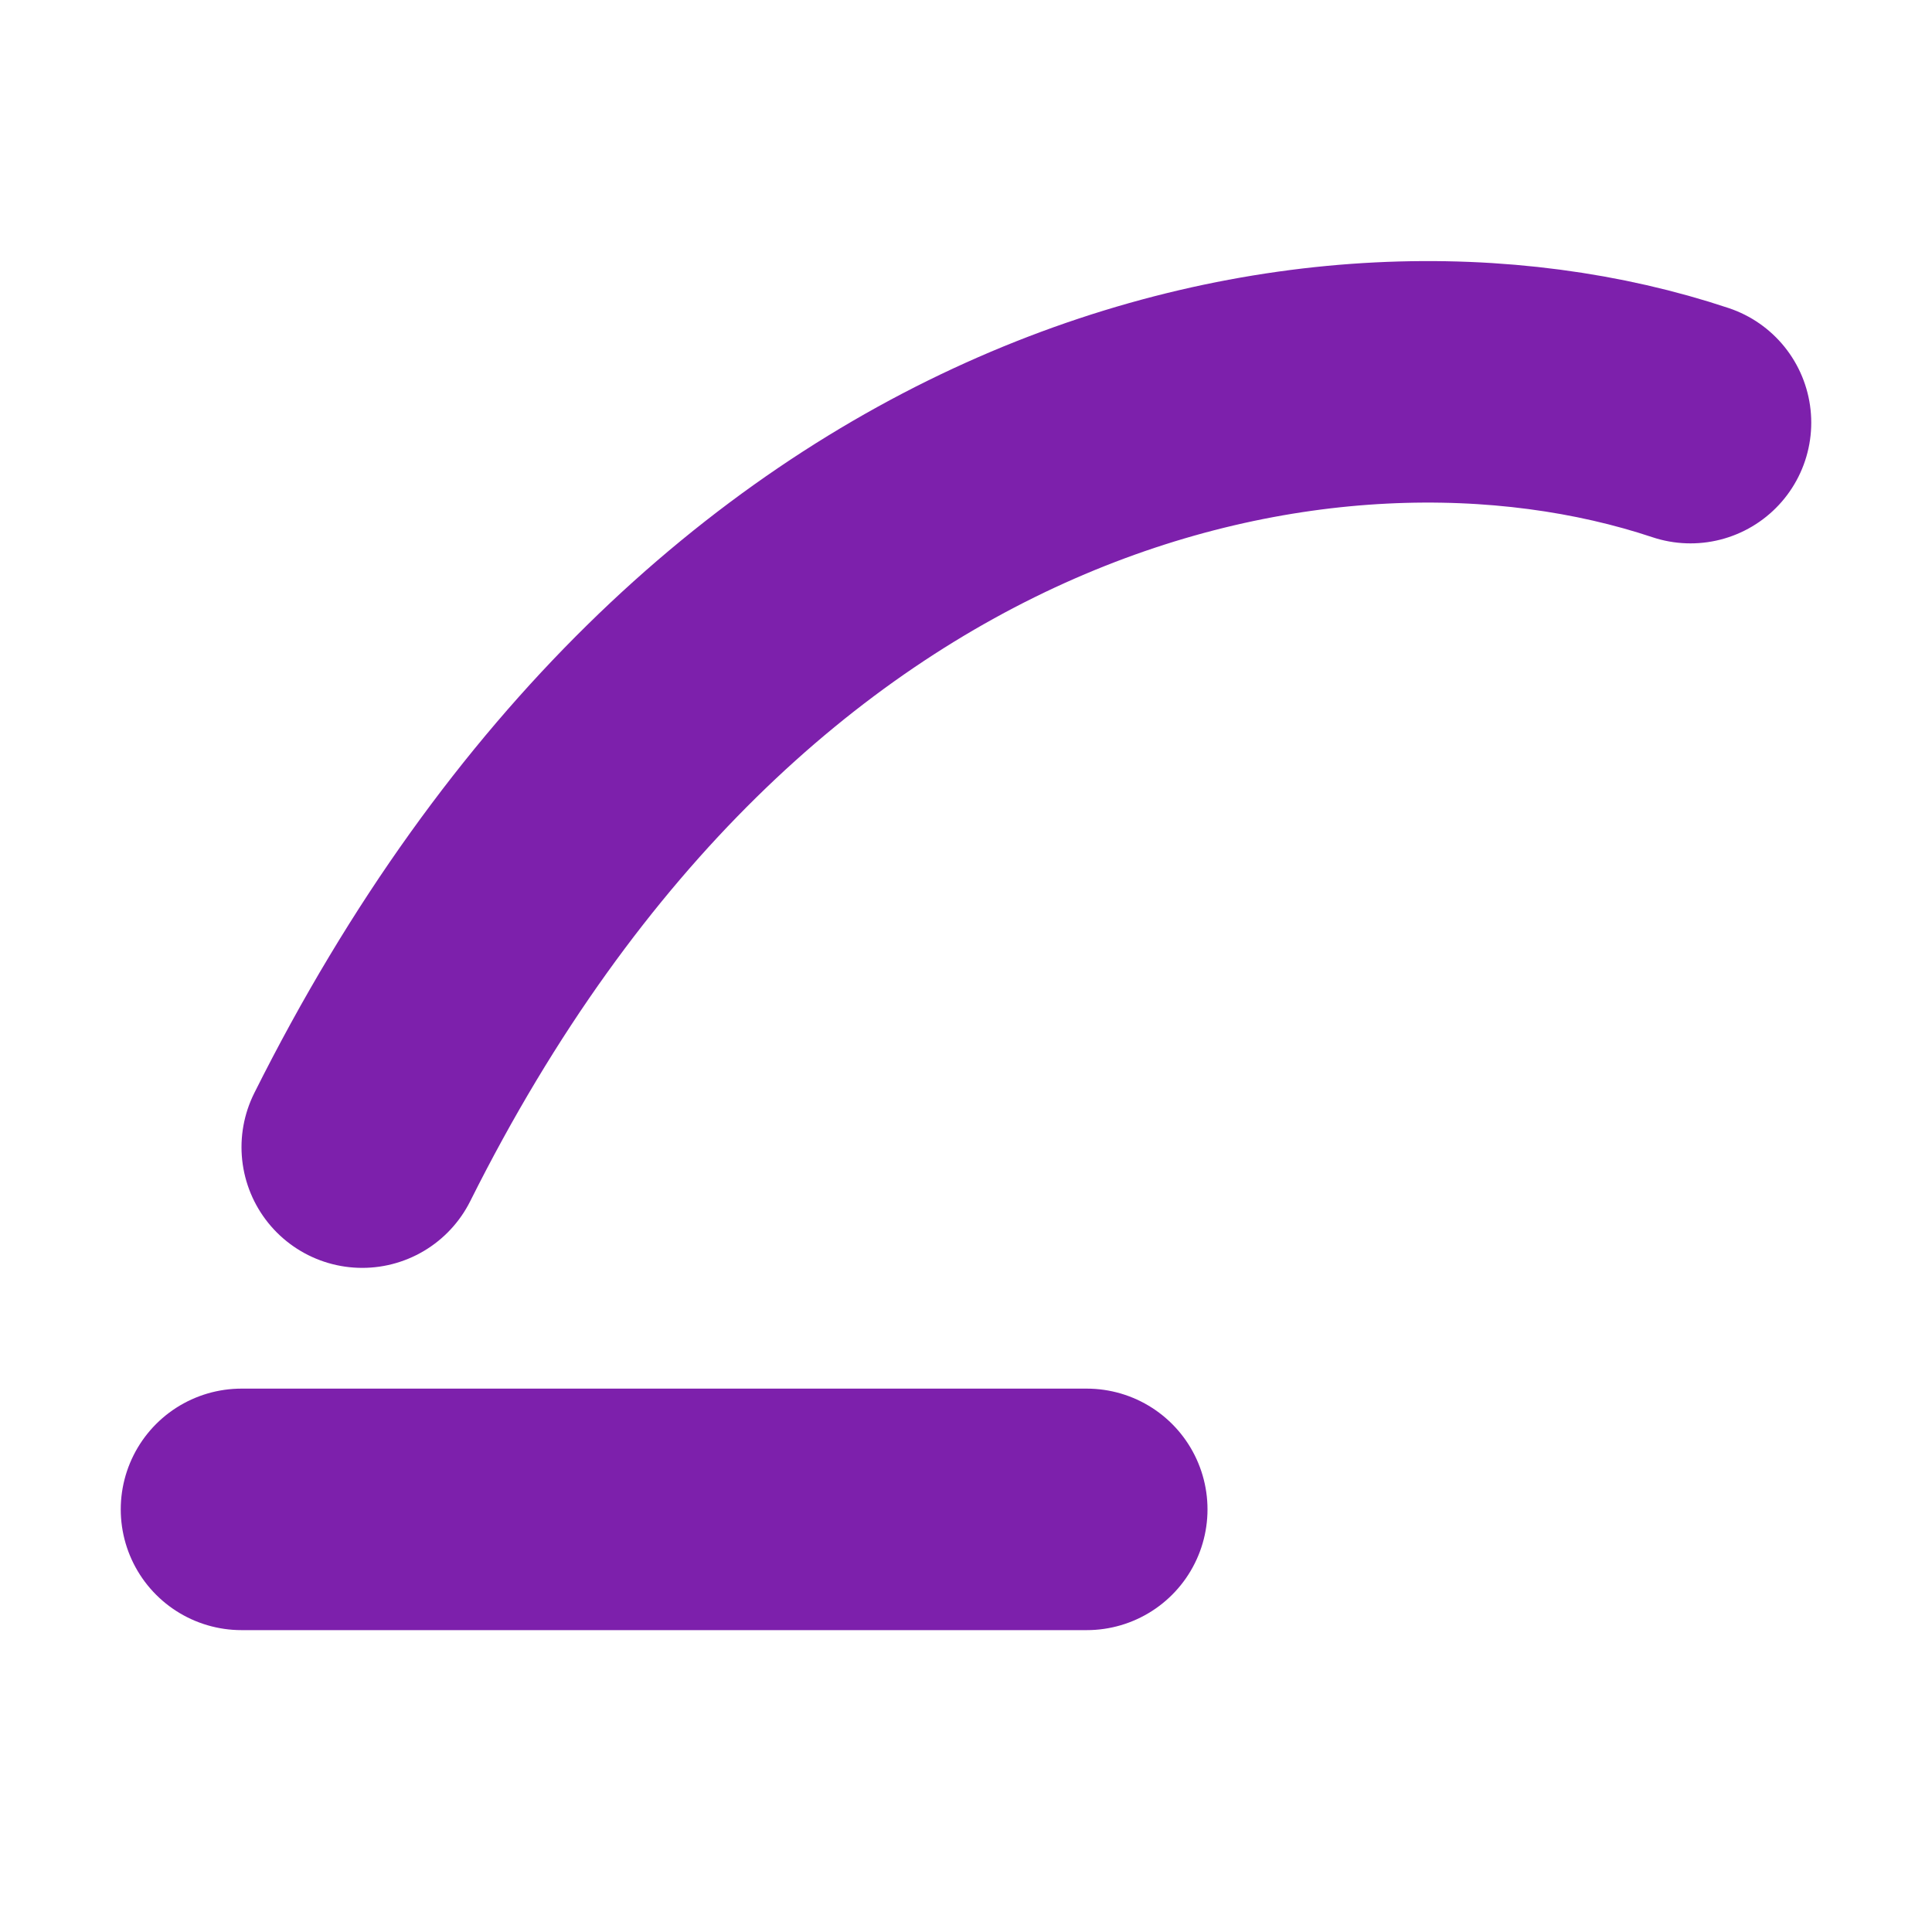
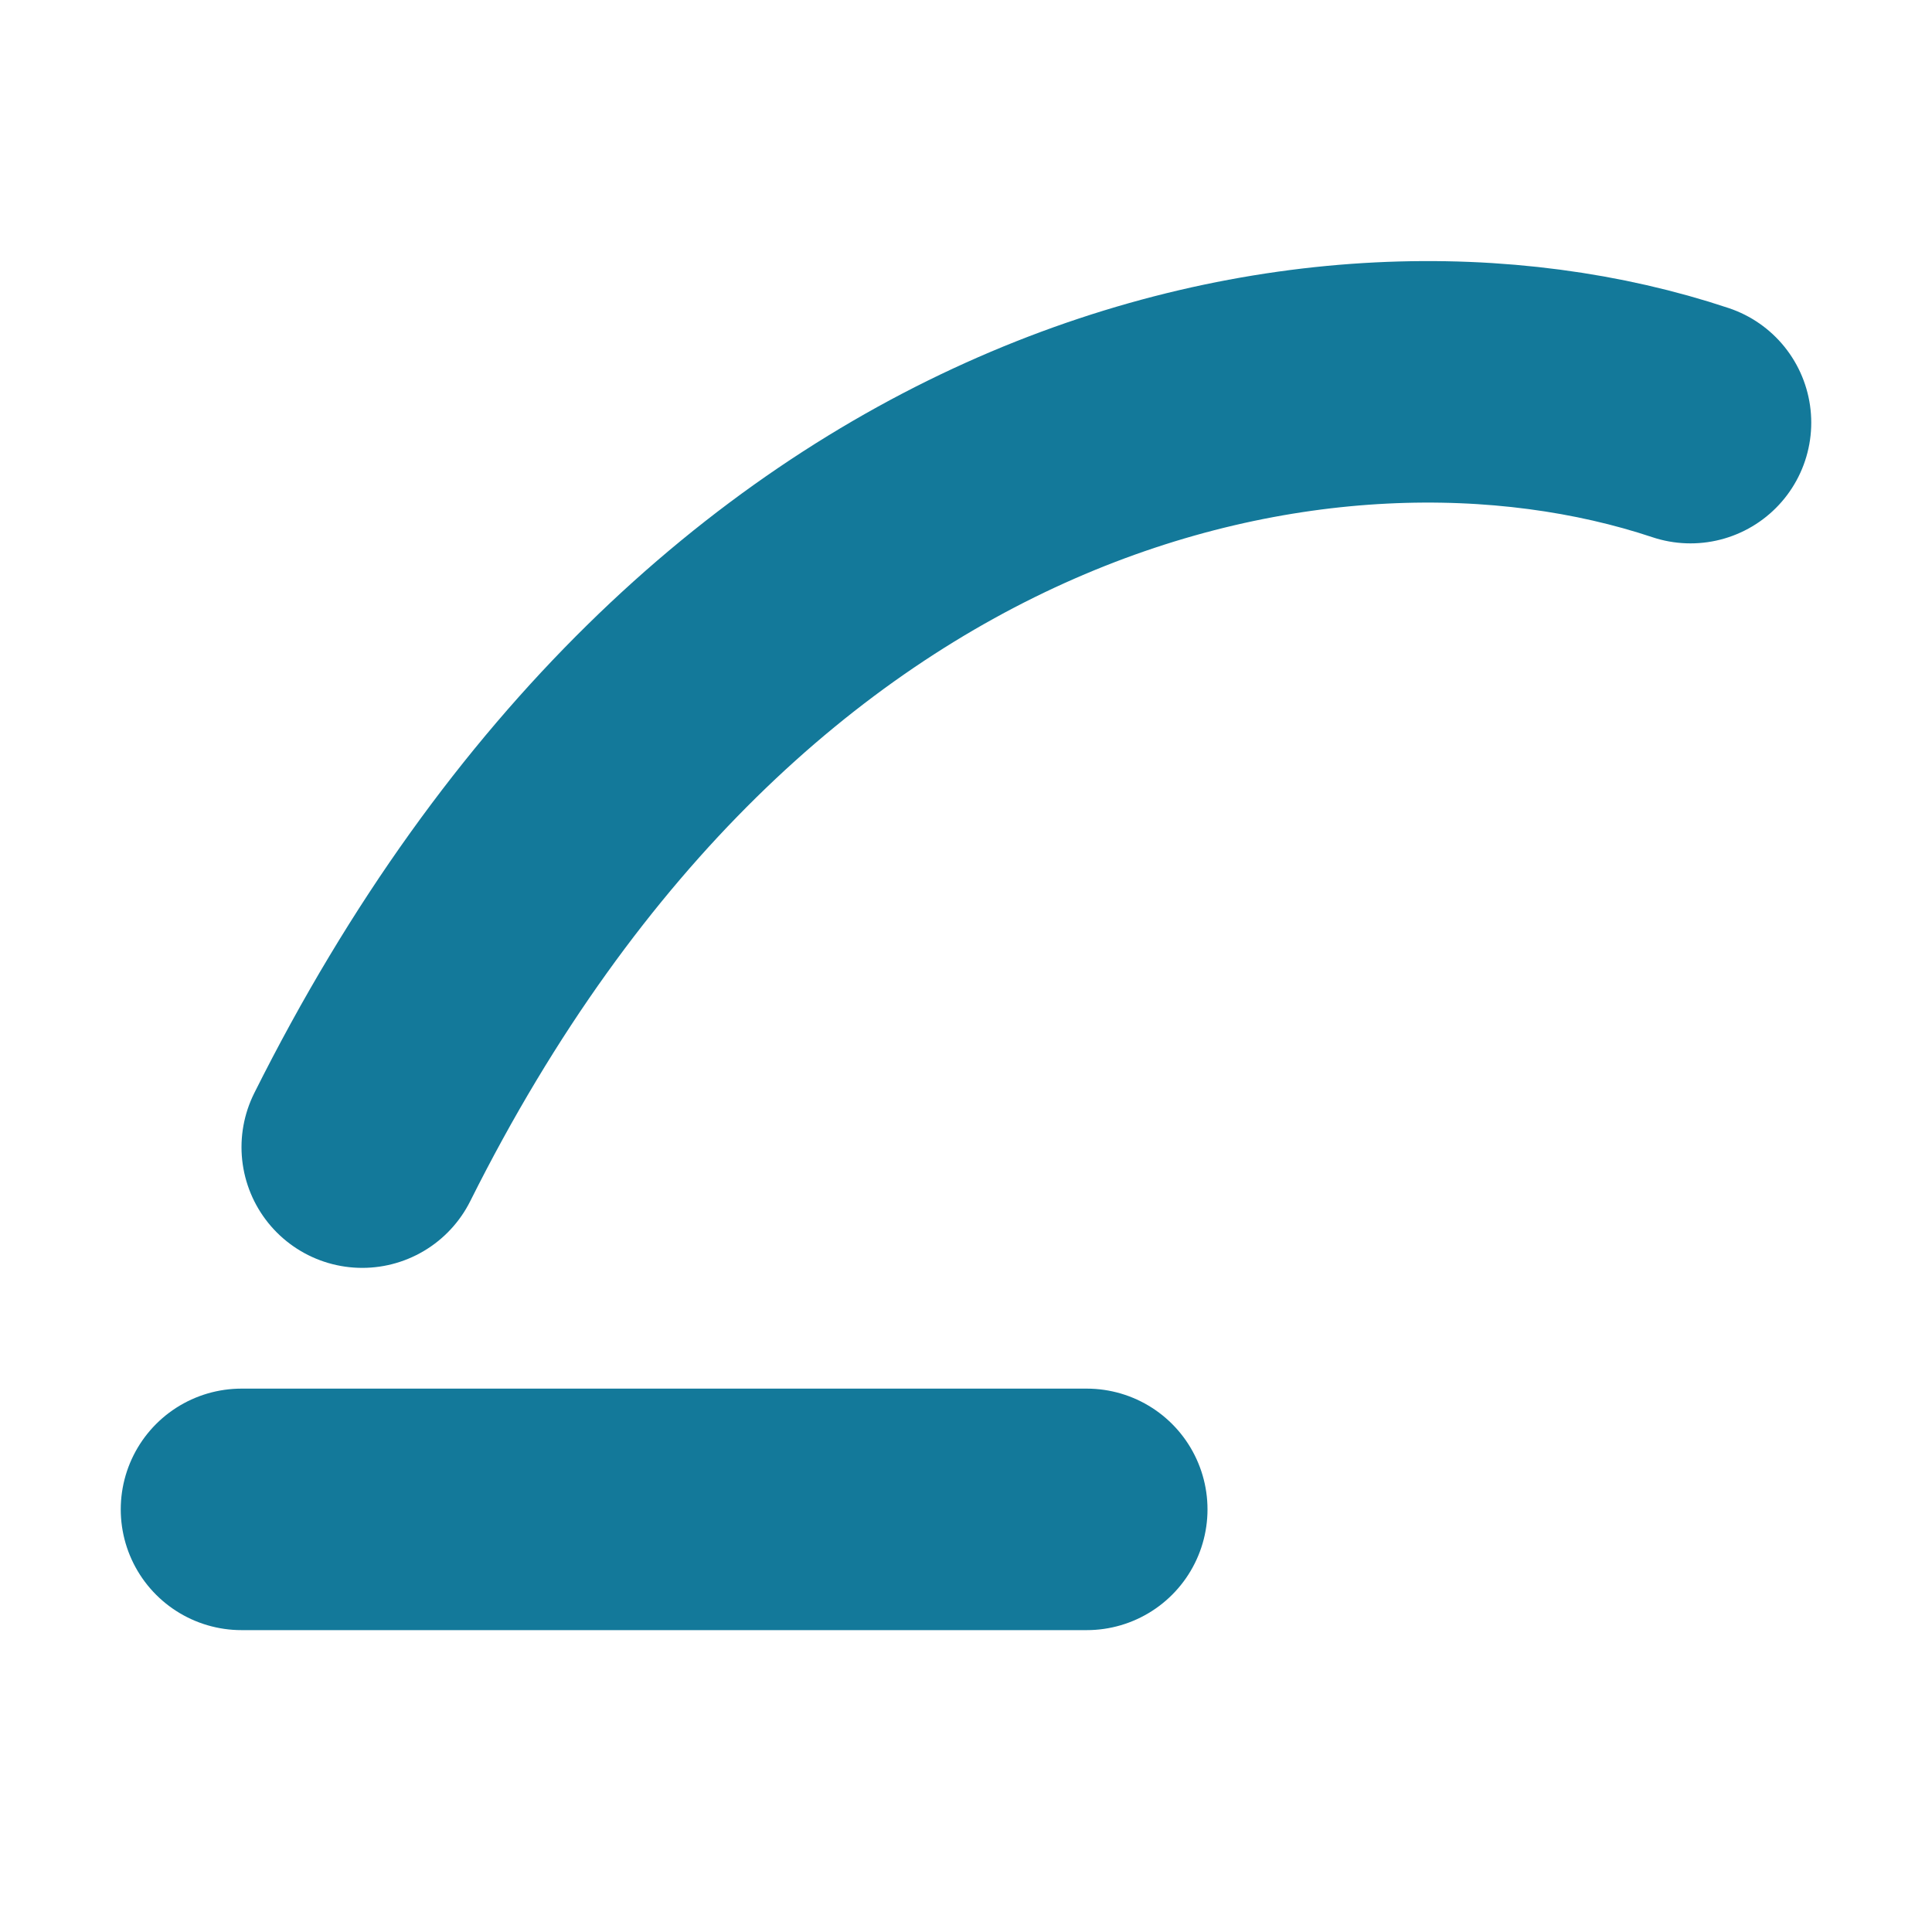
<svg xmlns="http://www.w3.org/2000/svg" viewBox="0 0 32 32">
-   <path d="M4 25h14" stroke="#7D20AC" stroke-width="4" stroke-linecap="round" fill="none" />
-   <path d="M6 19C12 7 22 5 28 7" stroke="#7D20AC" stroke-width="4" stroke-linecap="round" fill="none" />
+   <path d="M4 25h14" stroke="#13799A" stroke-width="4" stroke-linecap="round" fill="none" />
+   <path d="M6 19C12 7 22 5 28 7" stroke="#13799A" stroke-width="4" stroke-linecap="round" fill="none" />
</svg>
